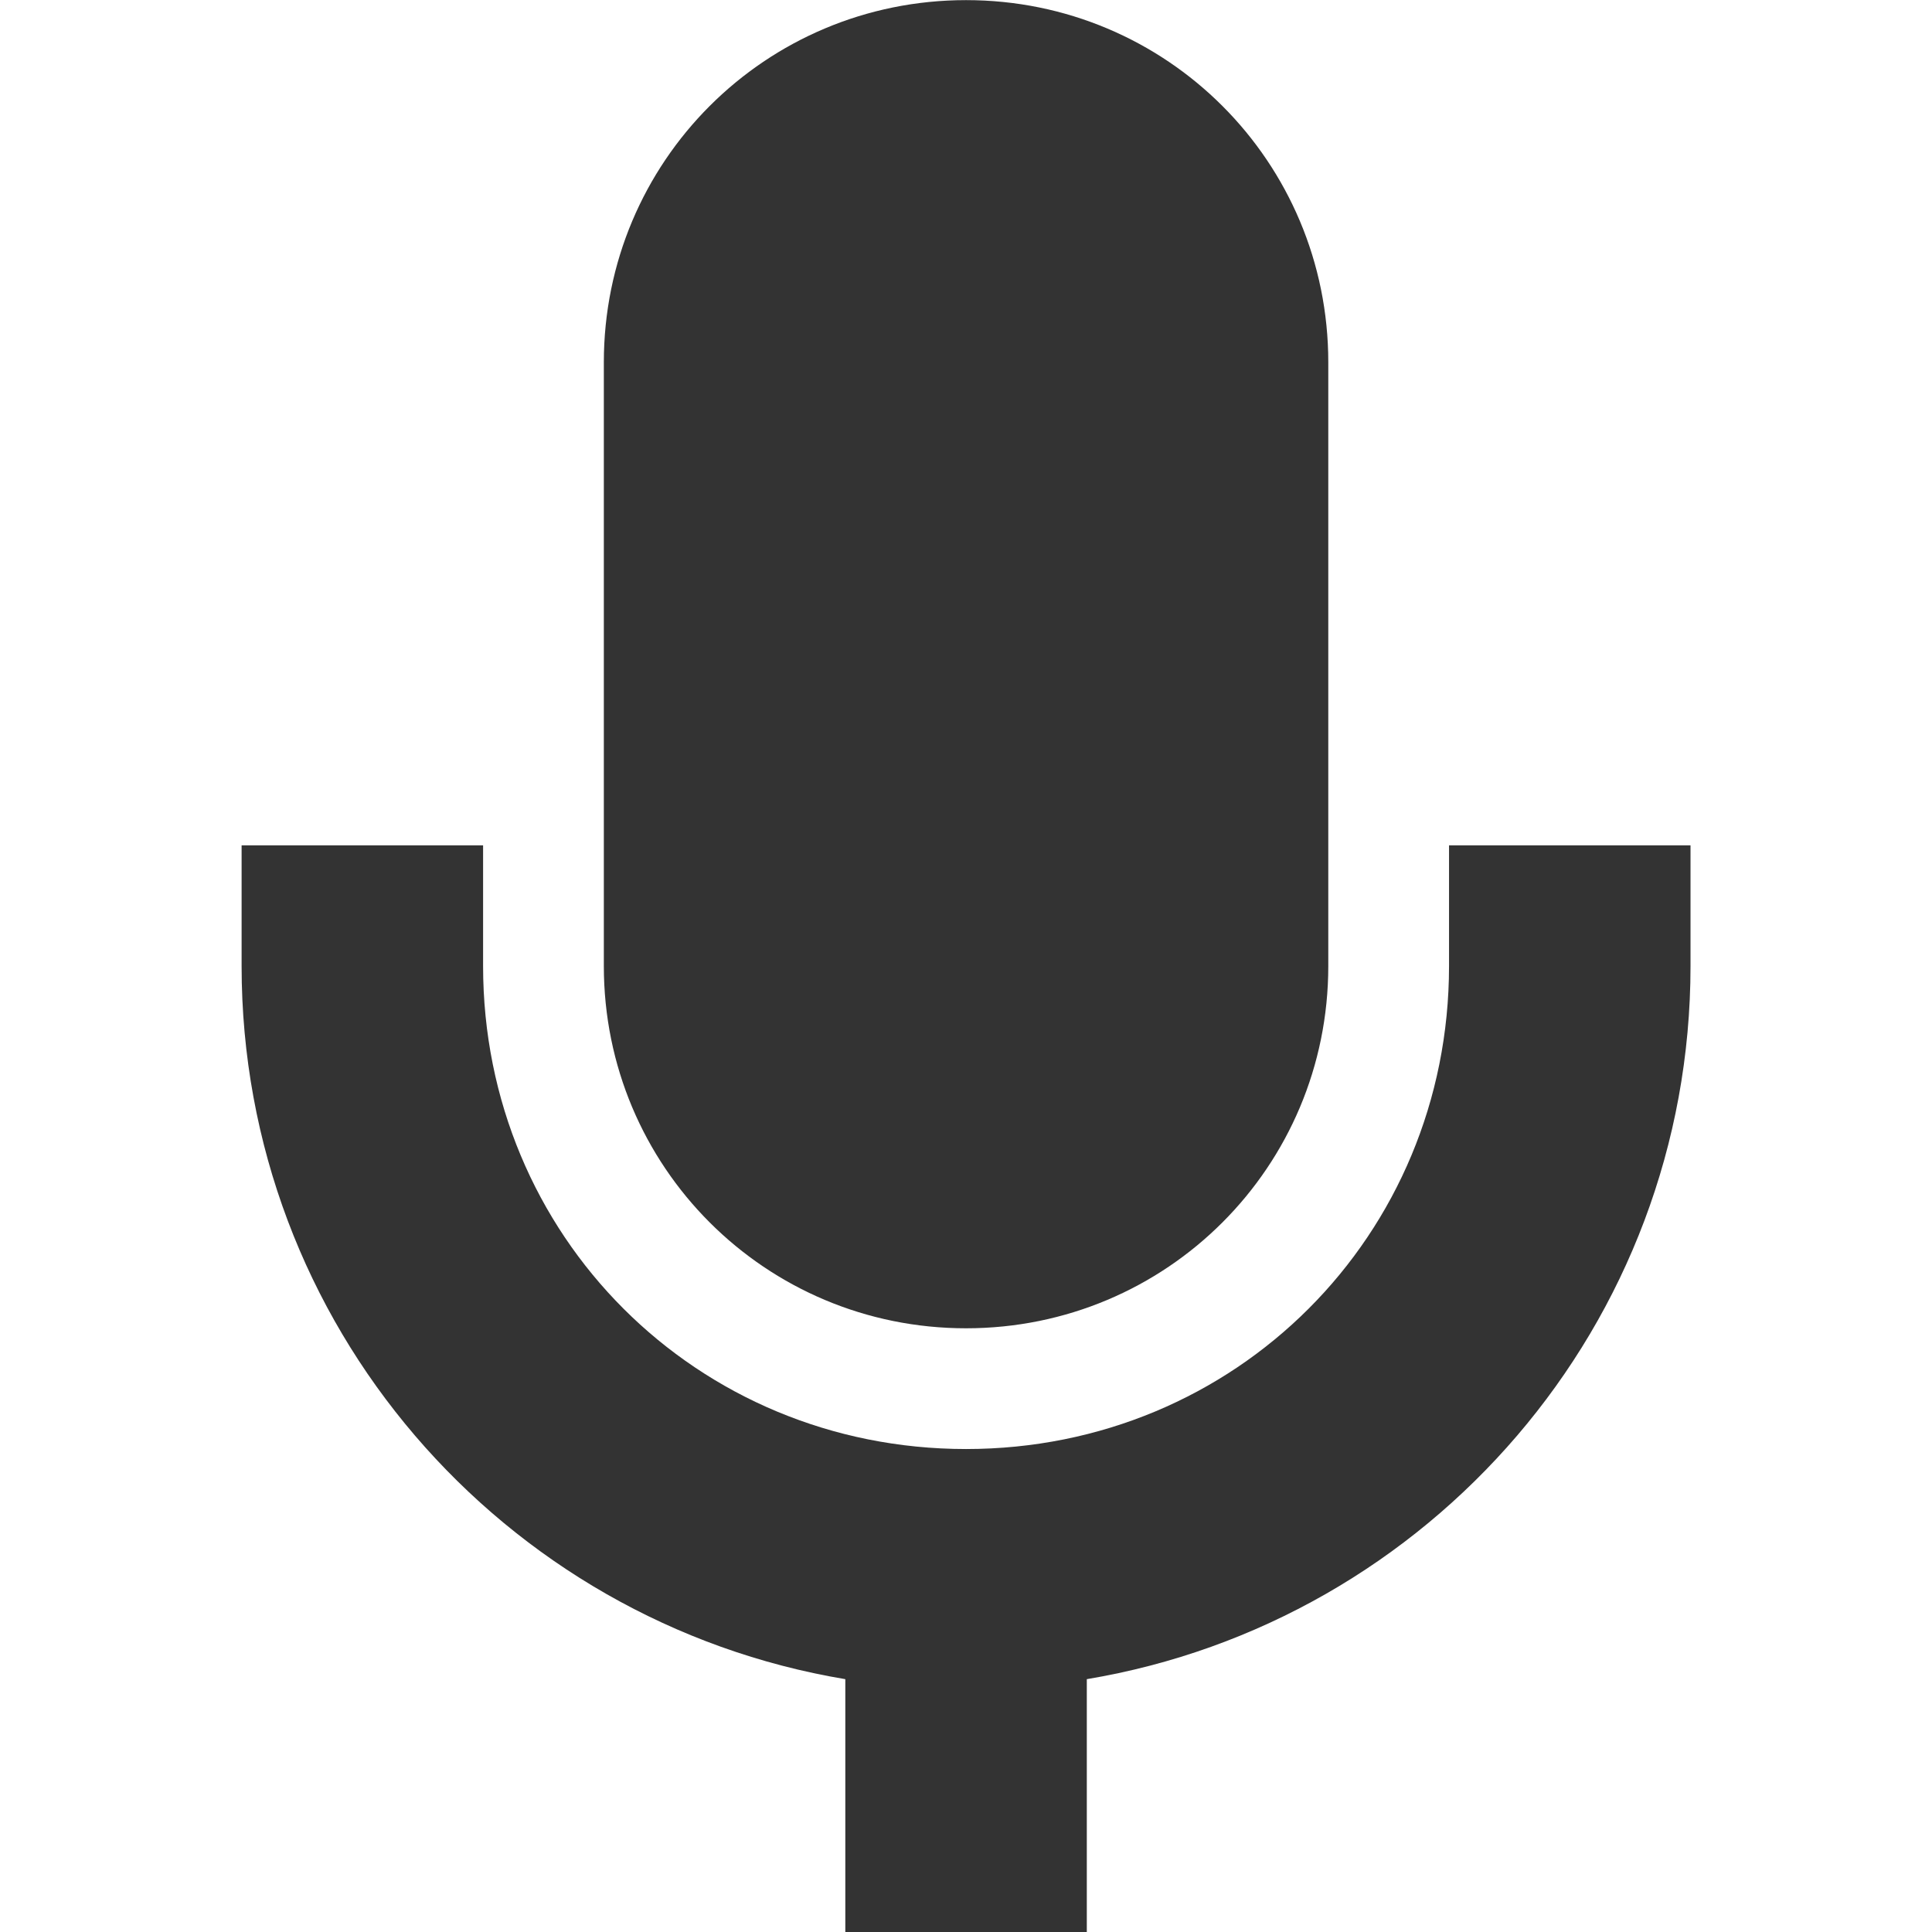
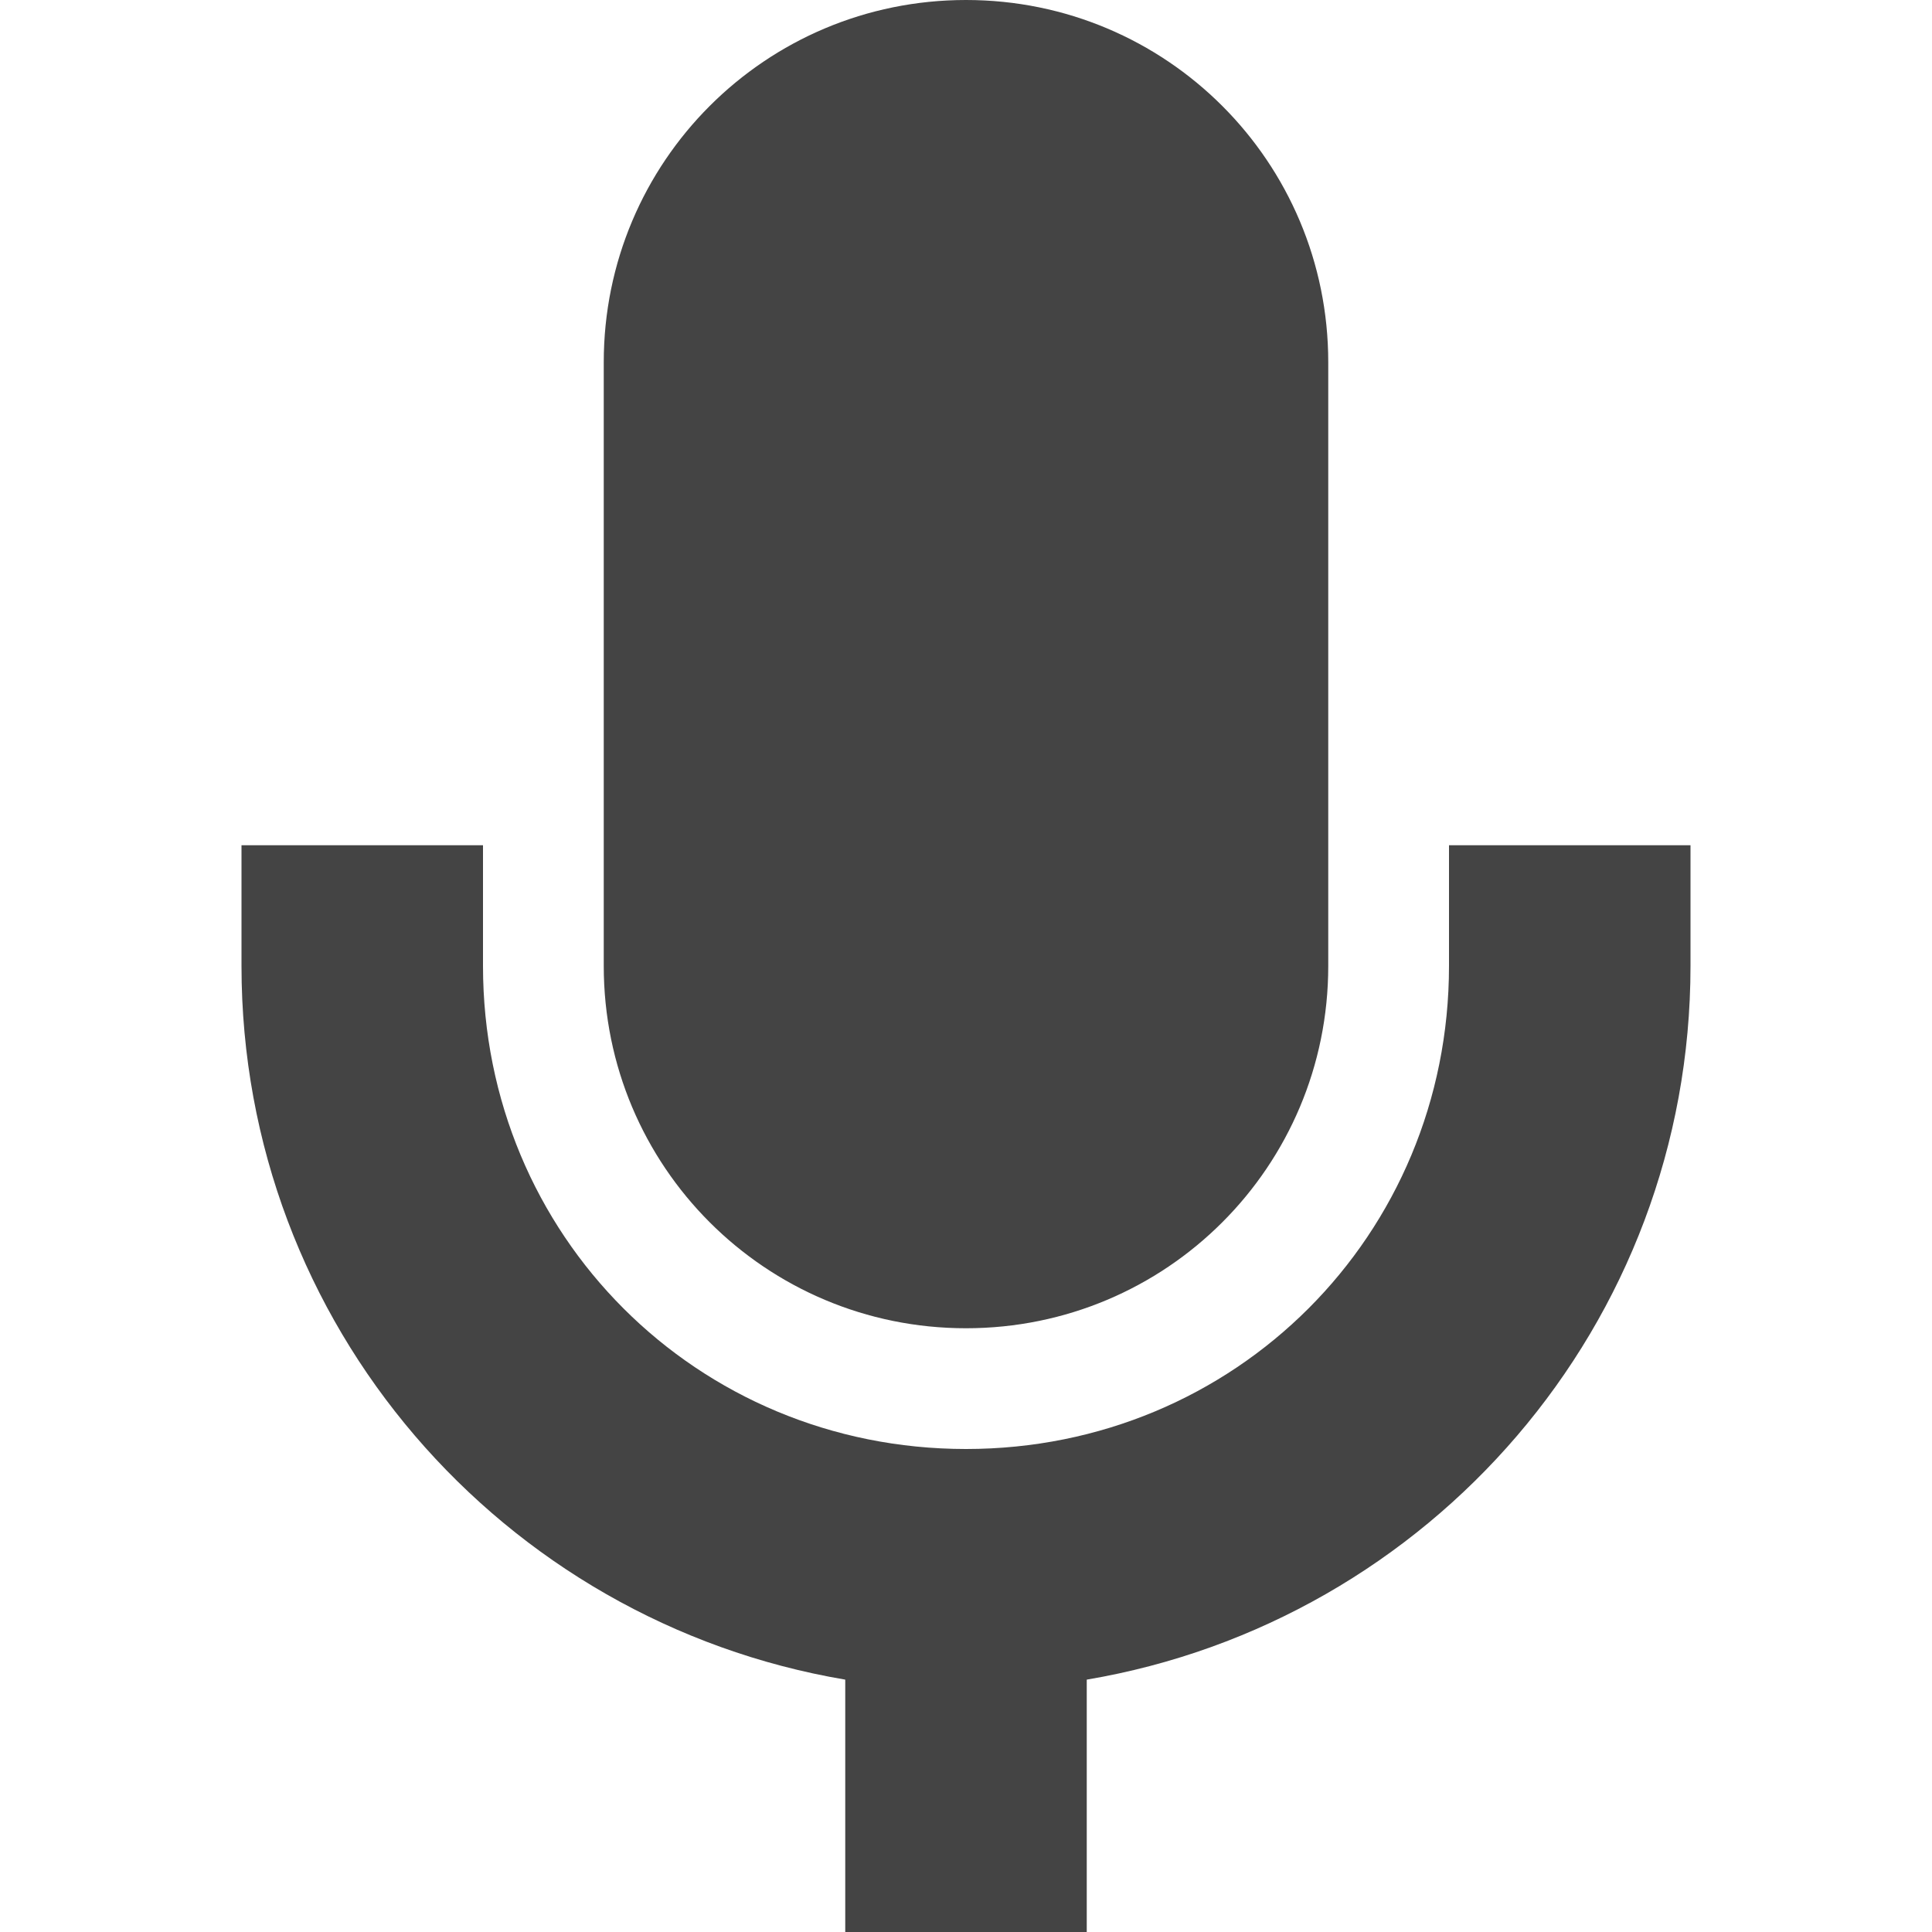
- <svg xmlns="http://www.w3.org/2000/svg" width="16.001" height="16.001">
-   <path d="m 353.001,-514.999 c -1.662,0 -3,1.338 -3,3 v 5 c 0,1.662 1.338,3 3,3 1.662,0 3,-1.338 3,-3 v -5 c 0,-1.662 -1.338,-3 -3,-3 z m -6,7 v 1 c 0,2.969 2.162,5.432 5,5.906 v 2.094 h 2 v -2.094 c 2.838,-0.474 5,-2.937 5,-5.906 v -1 h -2 v 1 c 0,2.233 -1.767,4 -4,4 -2.233,0 -4,-1.767 -4,-4 v -1 z" style="marker:none" color="#bebebe" overflow="visible" fill="#333333" transform="translate(-345 515)" />
+ <svg xmlns="http://www.w3.org/2000/svg" width="16" height="16" version="1.1">
+   <path style="fill:#444444" d="M 8,0 C 6.34,0 5,1.34 5,3 V 8 C 5,9.66 6.34,11 8,11 9.66,11 11,9.66 11,8 V 3 C 11,1.34 9.66,0 8,0 Z M 2,7 V 8 C 2,10.97 4.16,13.43 7,13.91 V 16 H 9 V 13.91 C 11.84,13.43 14,10.97 14,8 V 7 H 12 V 8 C 12,10.23 10.23,12 8,12 5.77,12 4,10.23 4,8 V 7 Z" />
</svg>
